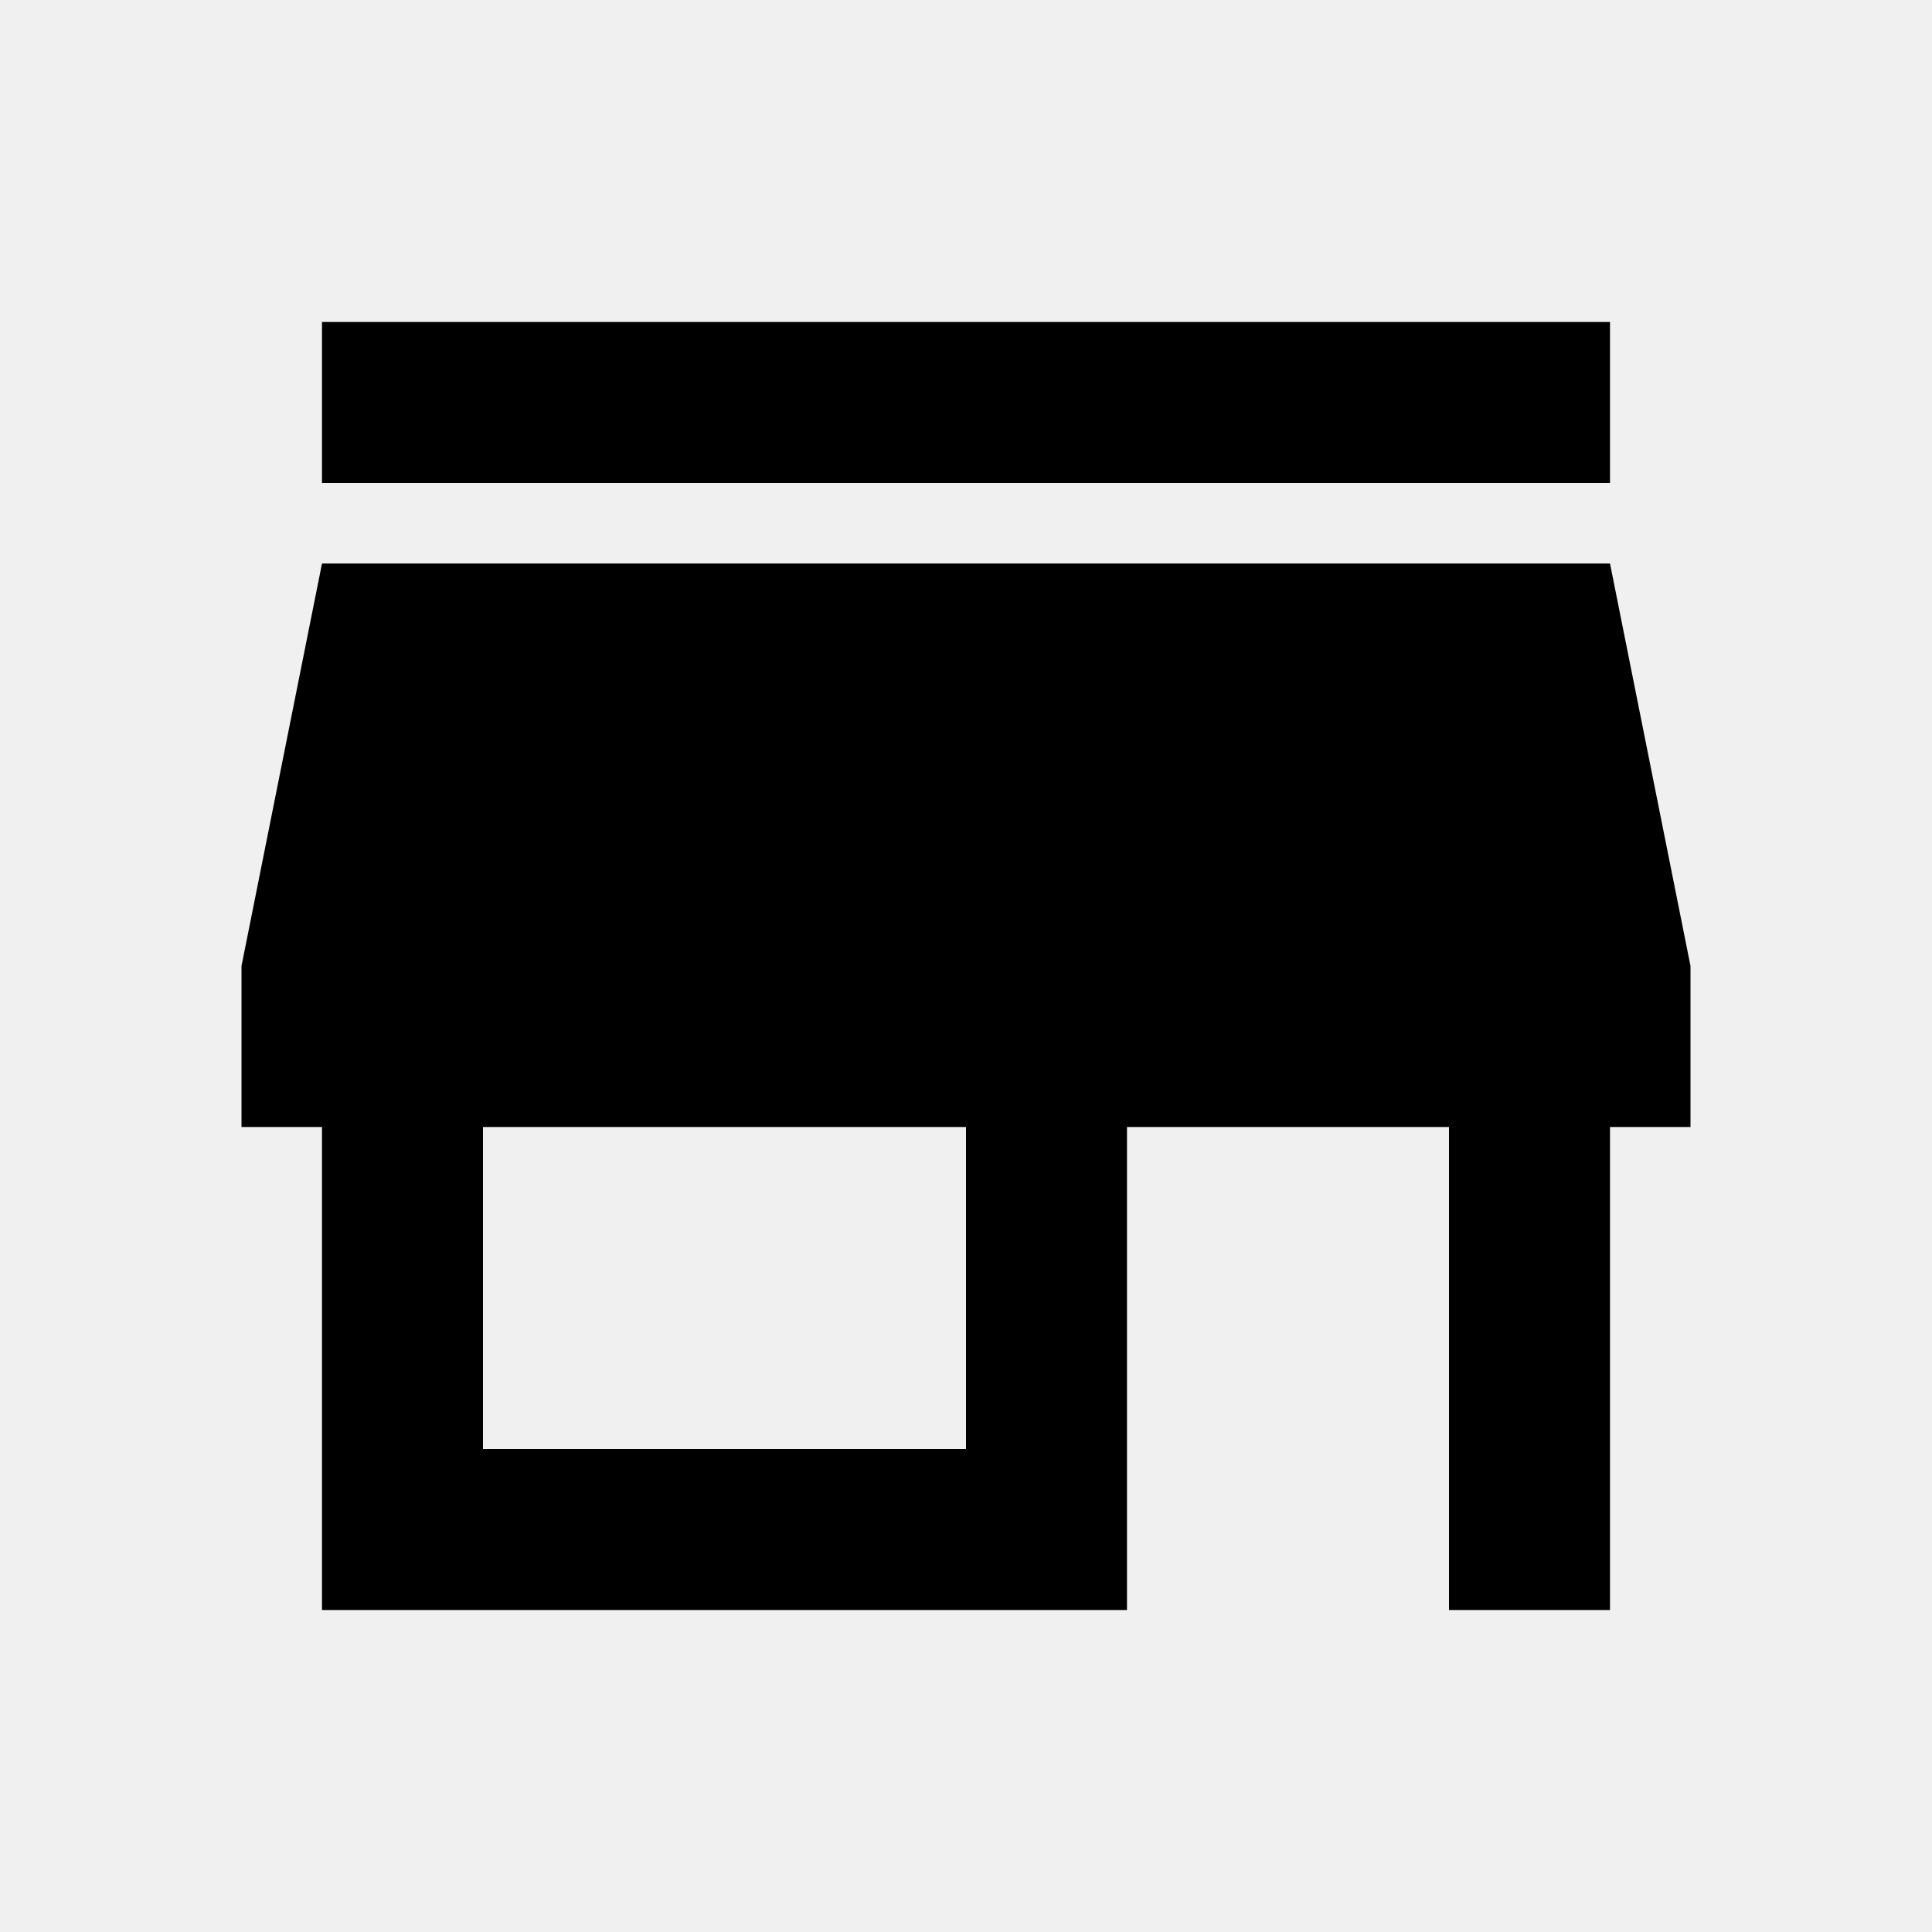
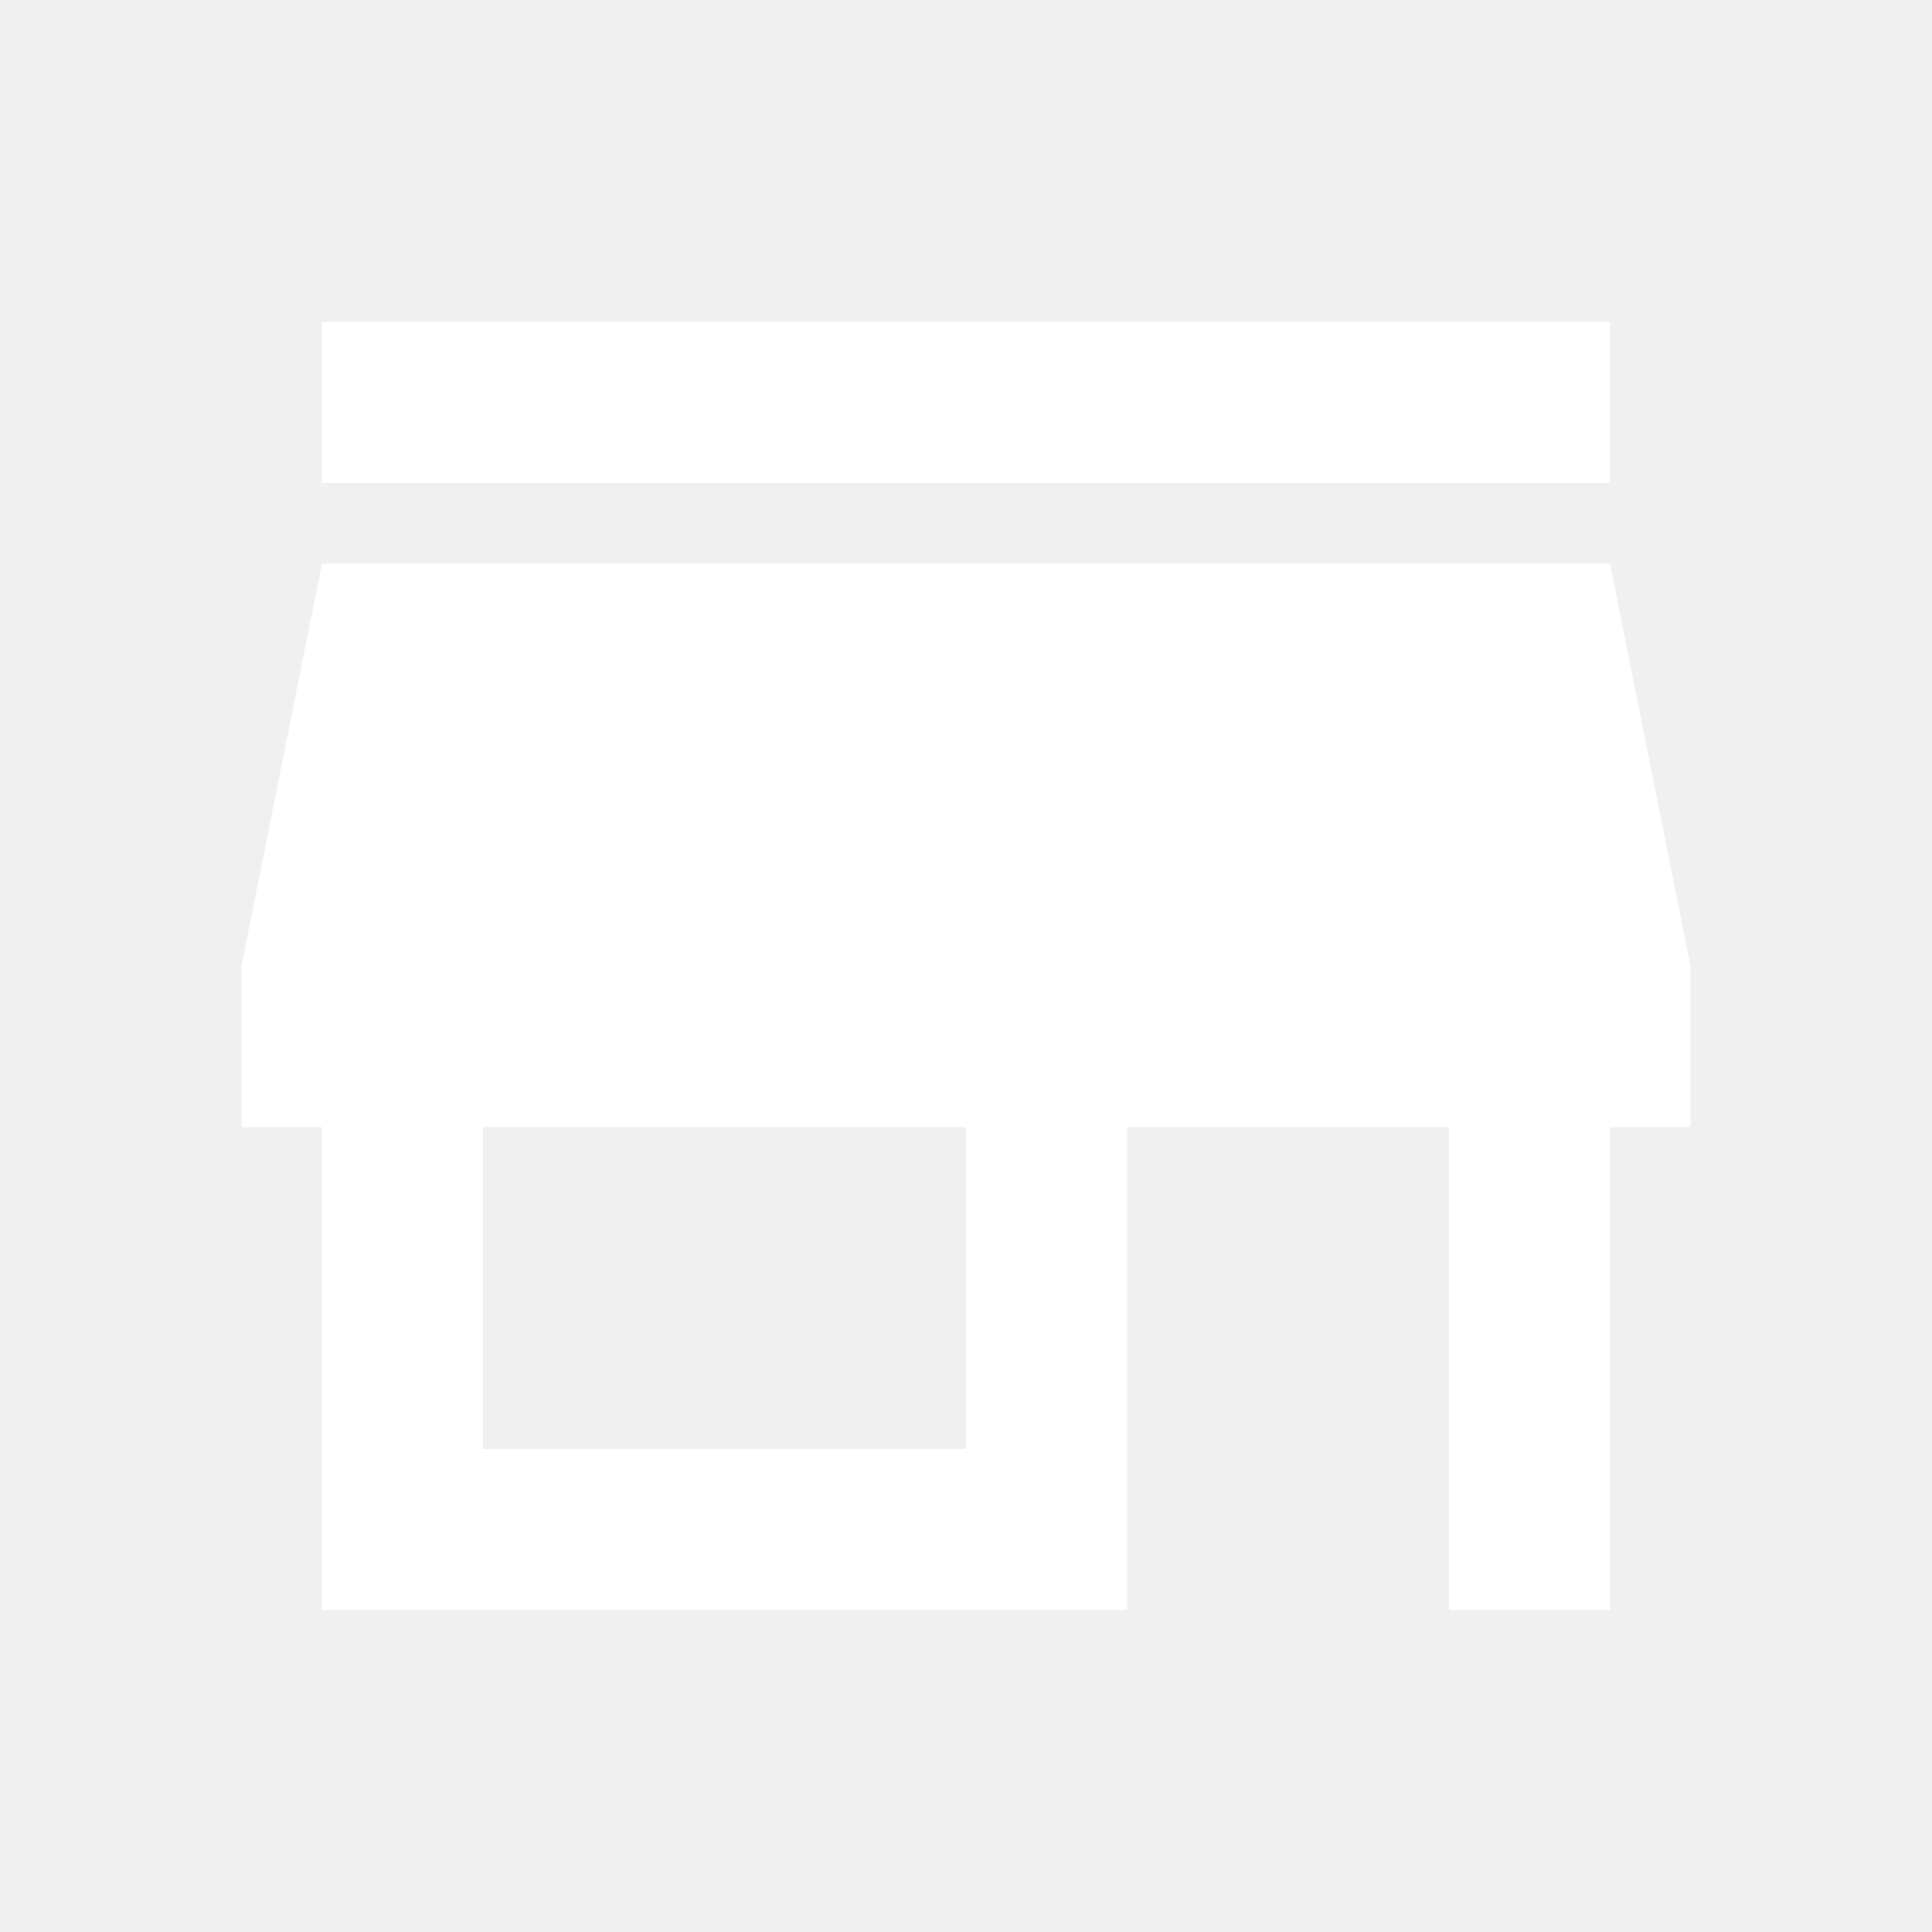
<svg xmlns="http://www.w3.org/2000/svg" height="24" viewBox="0 0 24 24" width="24">
  <path d="M0 0h24v24H0V0z" fill="none" />
-   <path d="M20 4H4v2h16V4zm1 10v-2l-1-5H4l-1 5v2h1v6h10v-6h4v6h2v-6h1zm-9 4H6v-4h6v4z" />
+   <path d="M20 4H4v2h16V4zm1 10v-2l-1-5H4l-1 5v2h1v6h10v-6h4v6h2v-6h1zm-9 4H6v-4h6v4z" fill="#fff" />
</svg>
